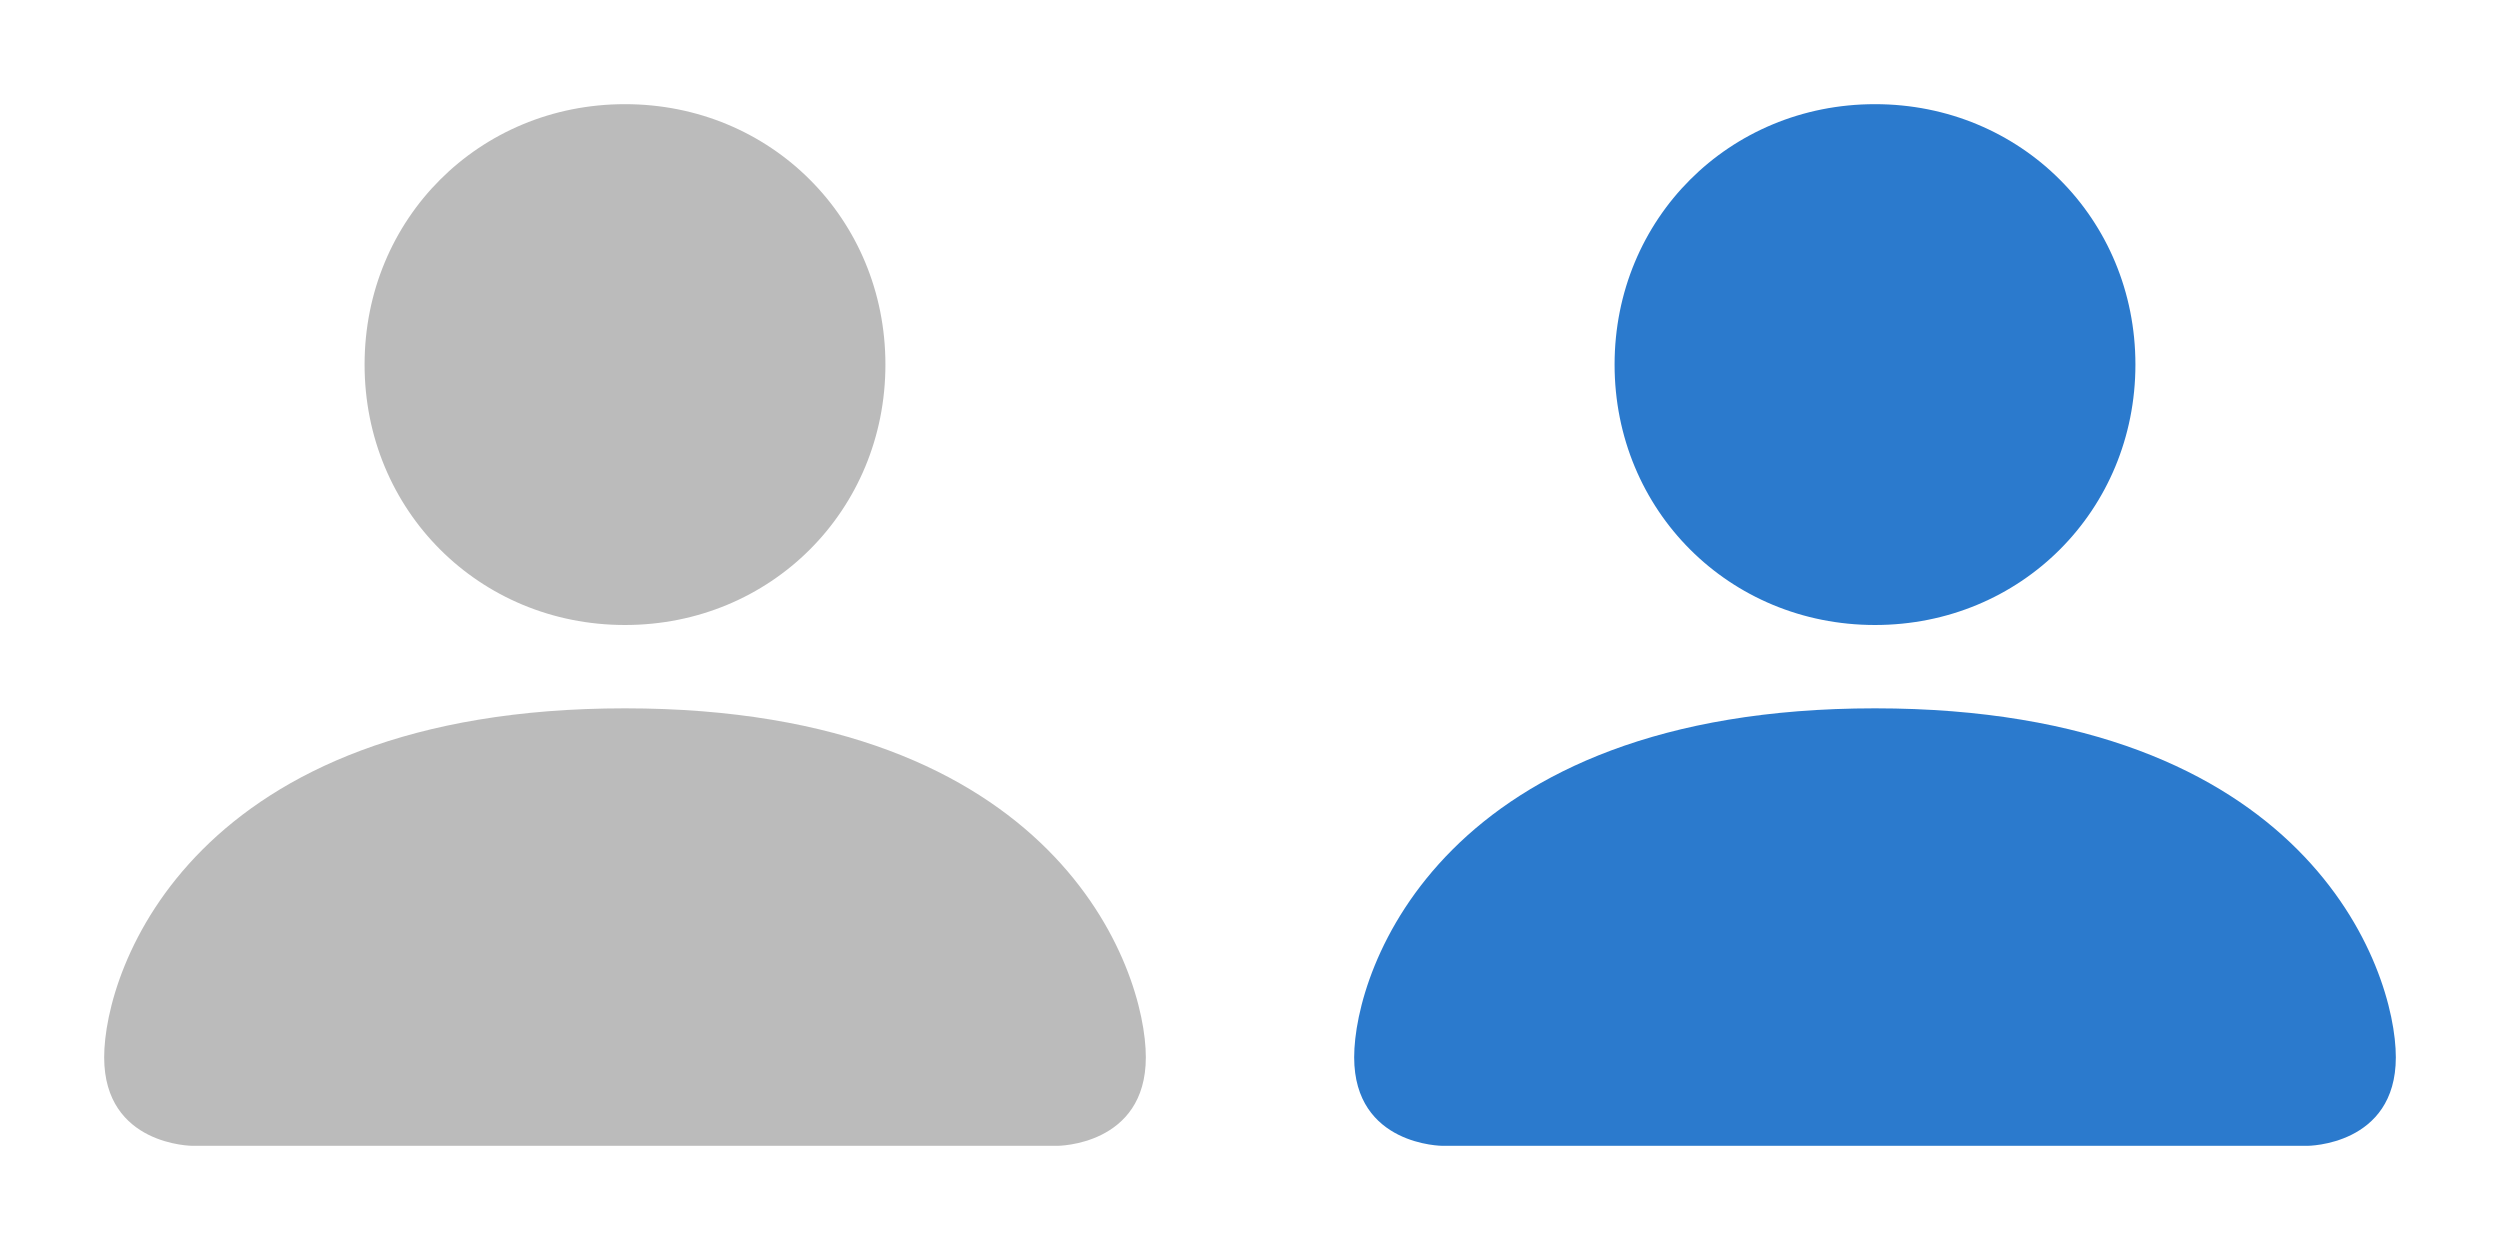
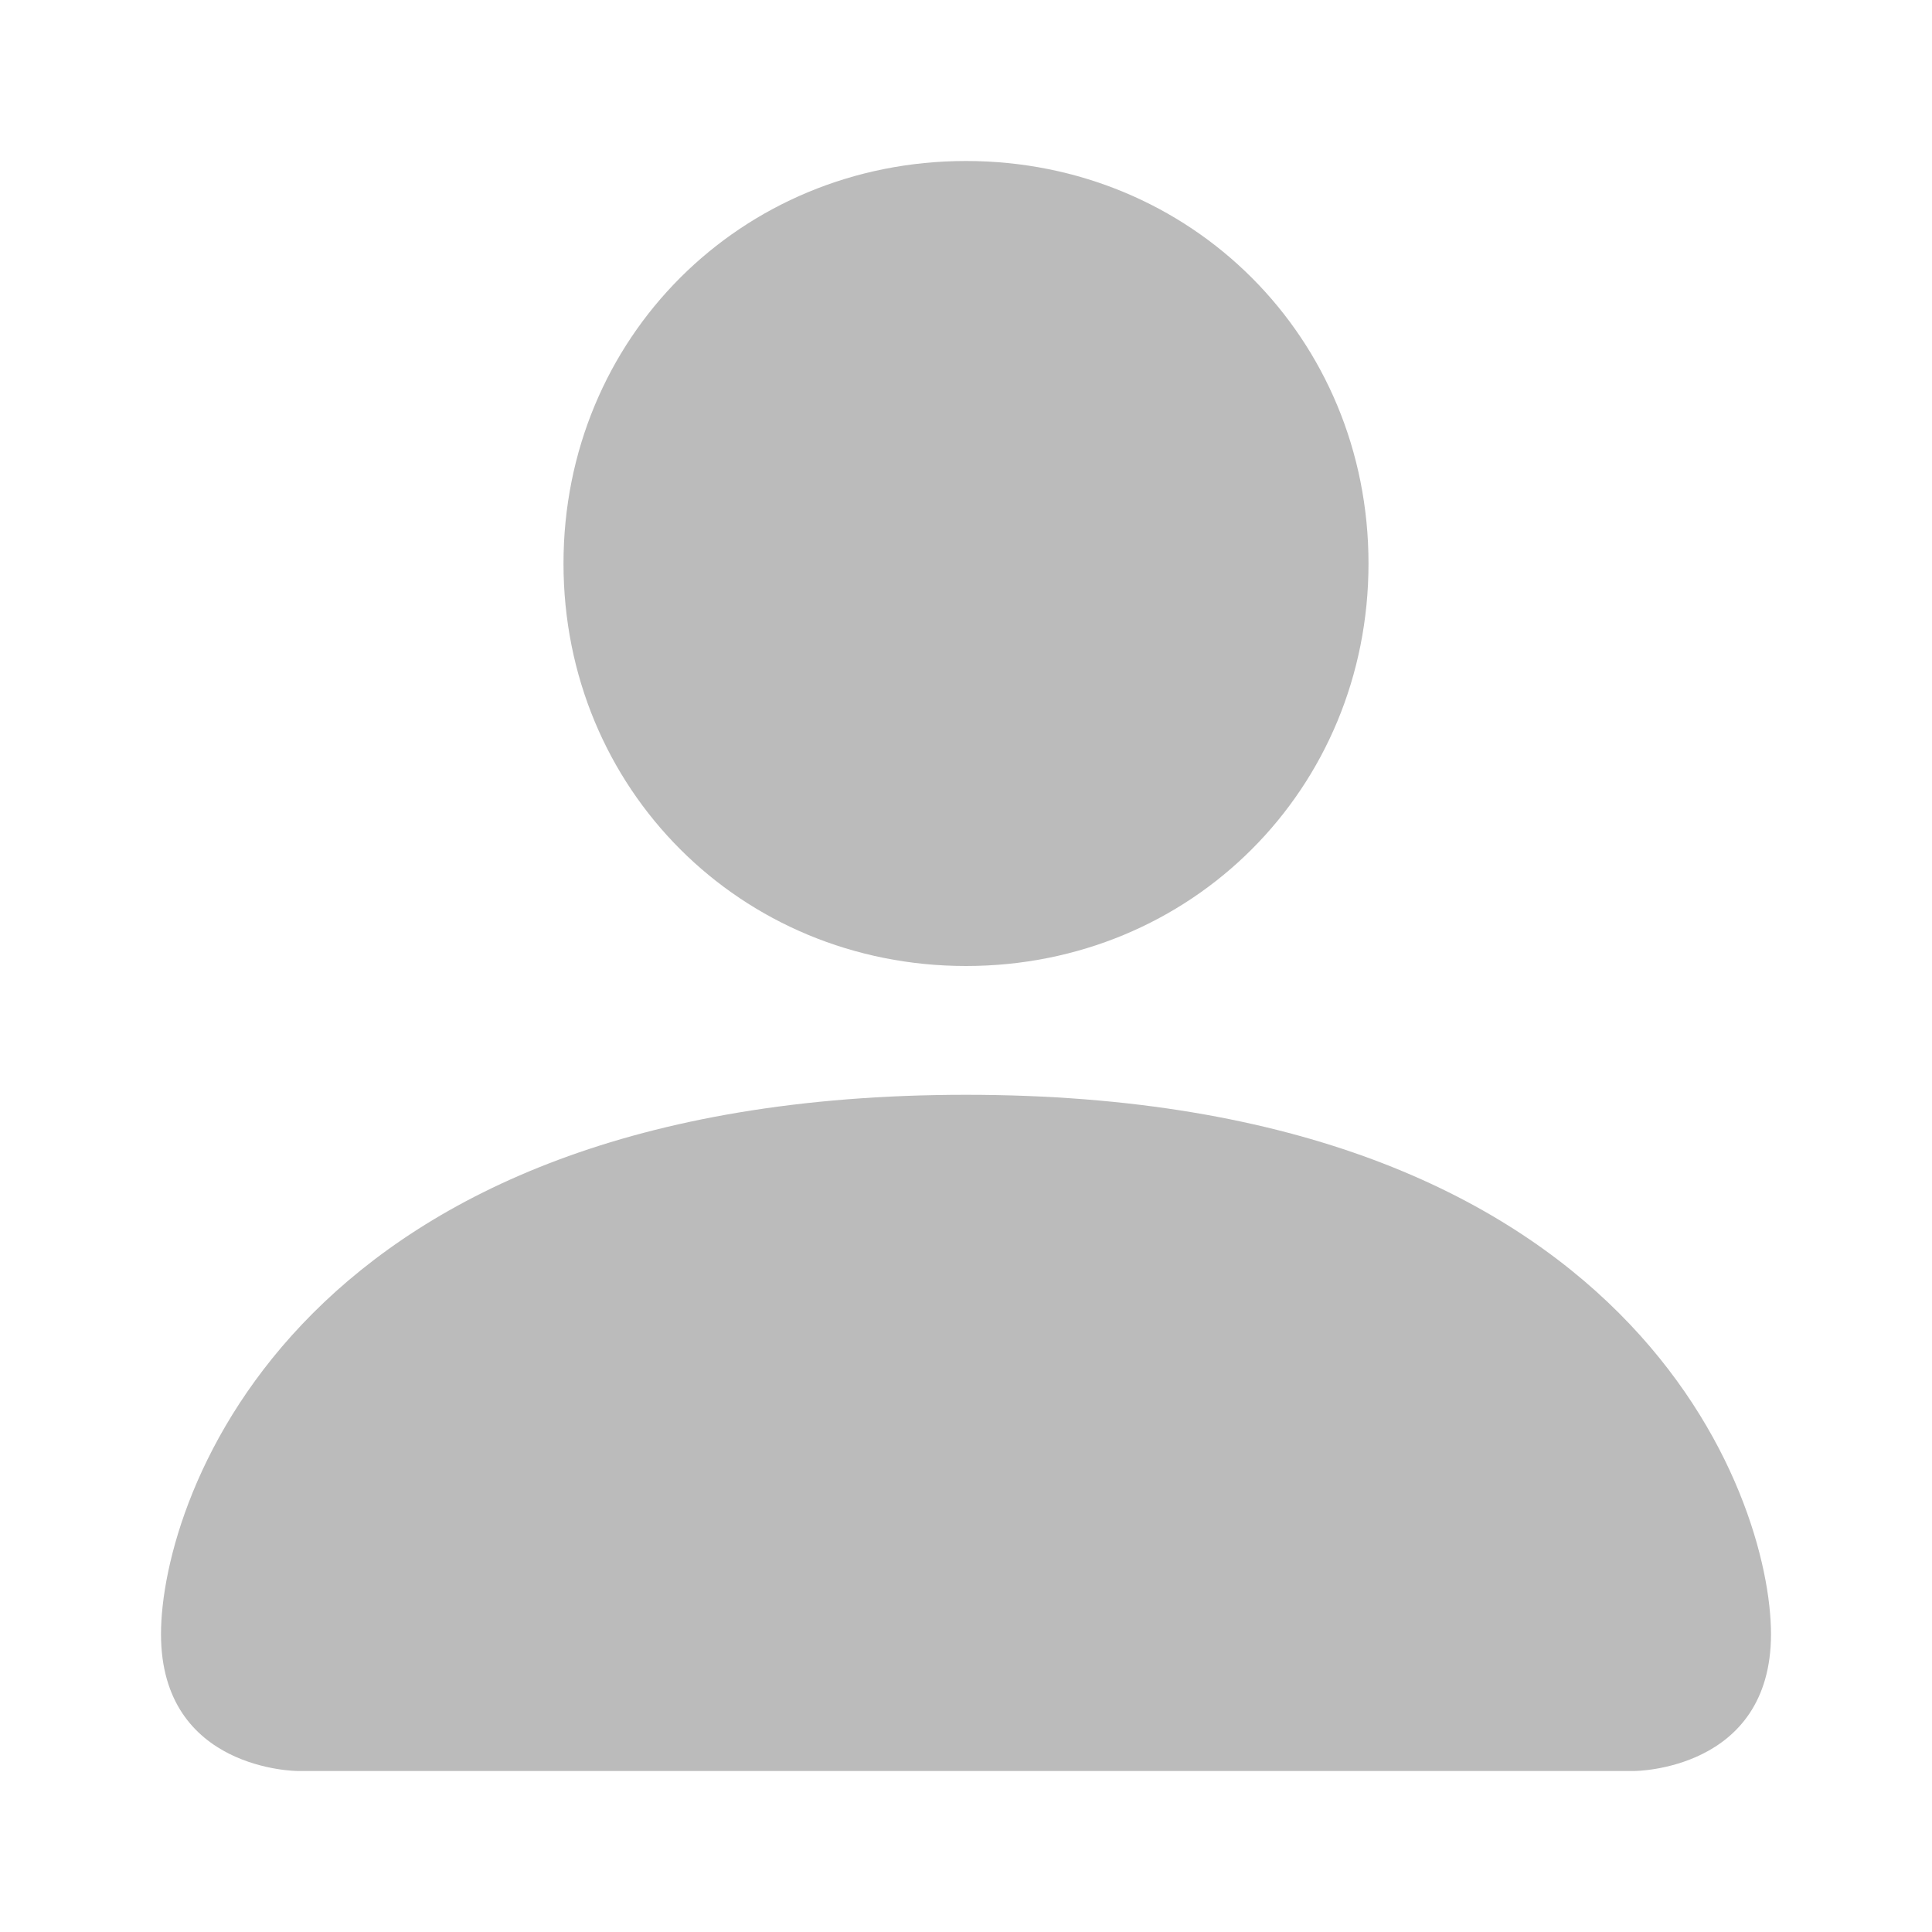
- <svg xmlns="http://www.w3.org/2000/svg" xmlns:xlink="http://www.w3.org/1999/xlink" width="48" height="24">
+ <svg xmlns="http://www.w3.org/2000/svg" xmlns:xlink="http://www.w3.org/1999/xlink" width="24" height="24">
  <symbol id="a">
    <path d="M3.7 22S2 22 2 20.3s1.7-6.7 10-6.7 10 5 10 6.7c0 1.7-1.7 1.7-1.7 1.7H3.7zM12 12c2.8 0 5-2.2 5-5s-2.2-5-5-5-5 2.2-5 5 2.2 5 5 5z" />
  </symbol>
  <use xlink:href="#a" fill="#bbb" />
  <use xlink:href="#a" x="24" fill="#2b7acd" />
</svg>
